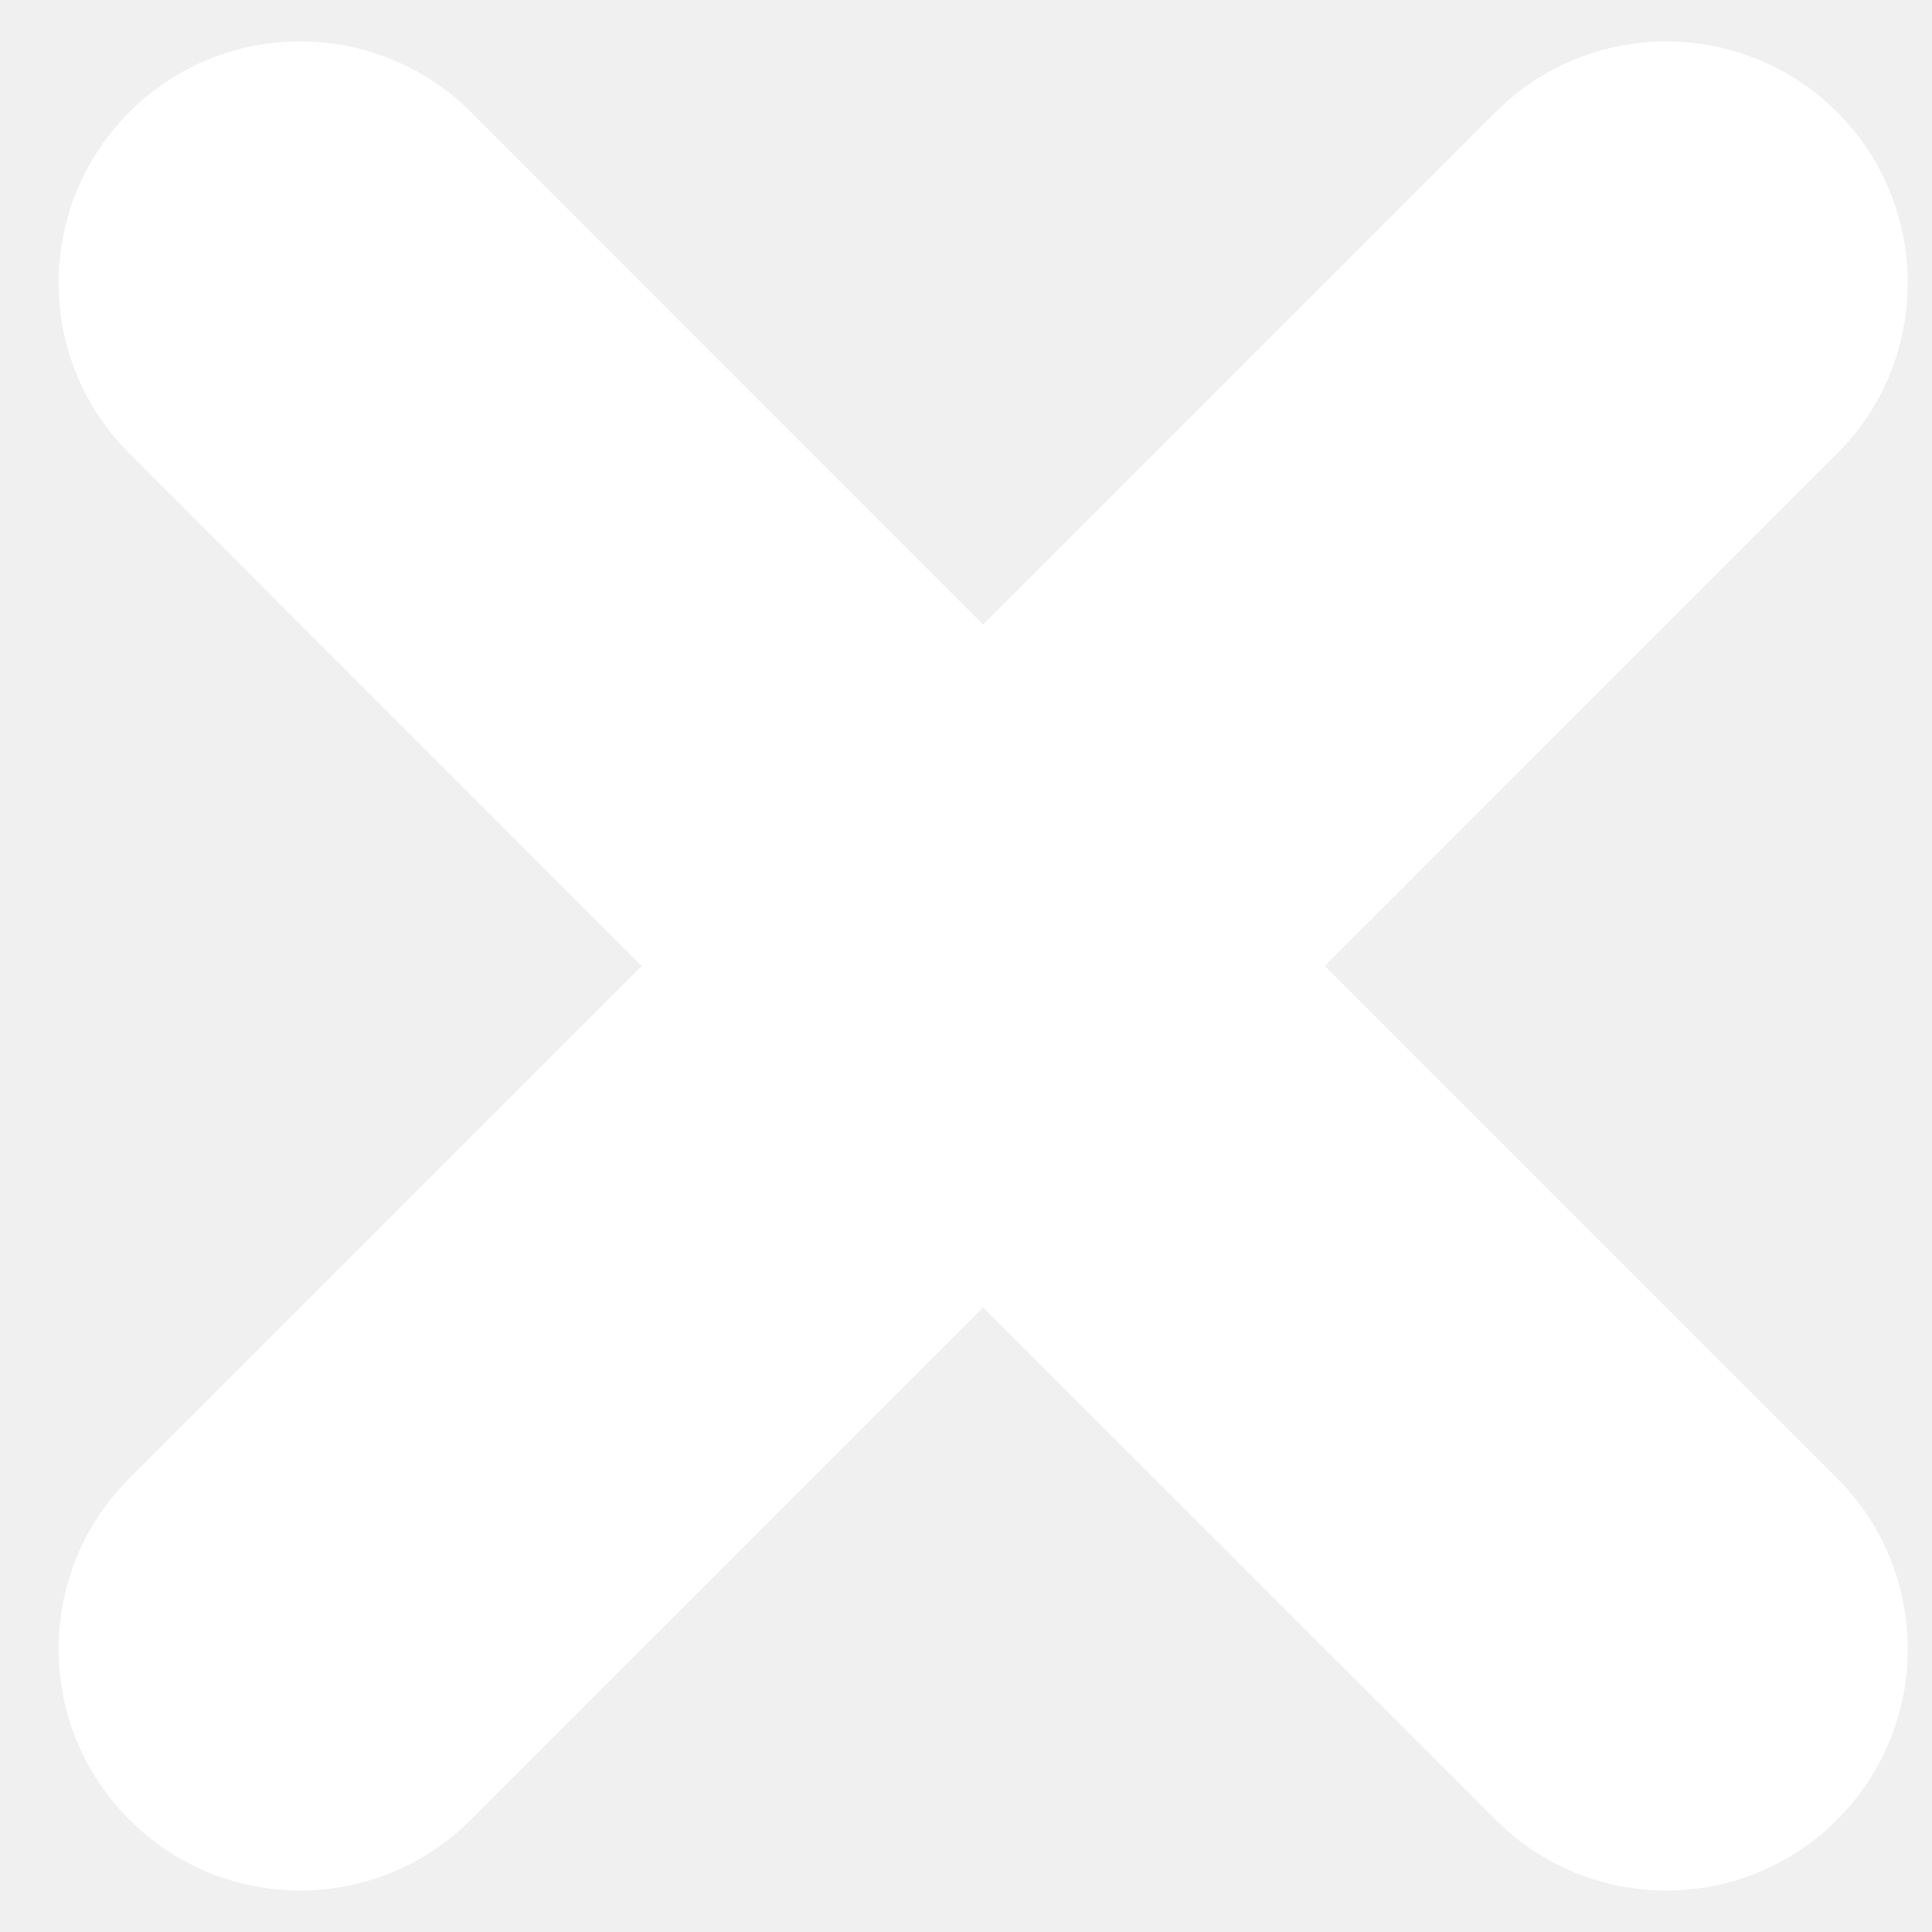
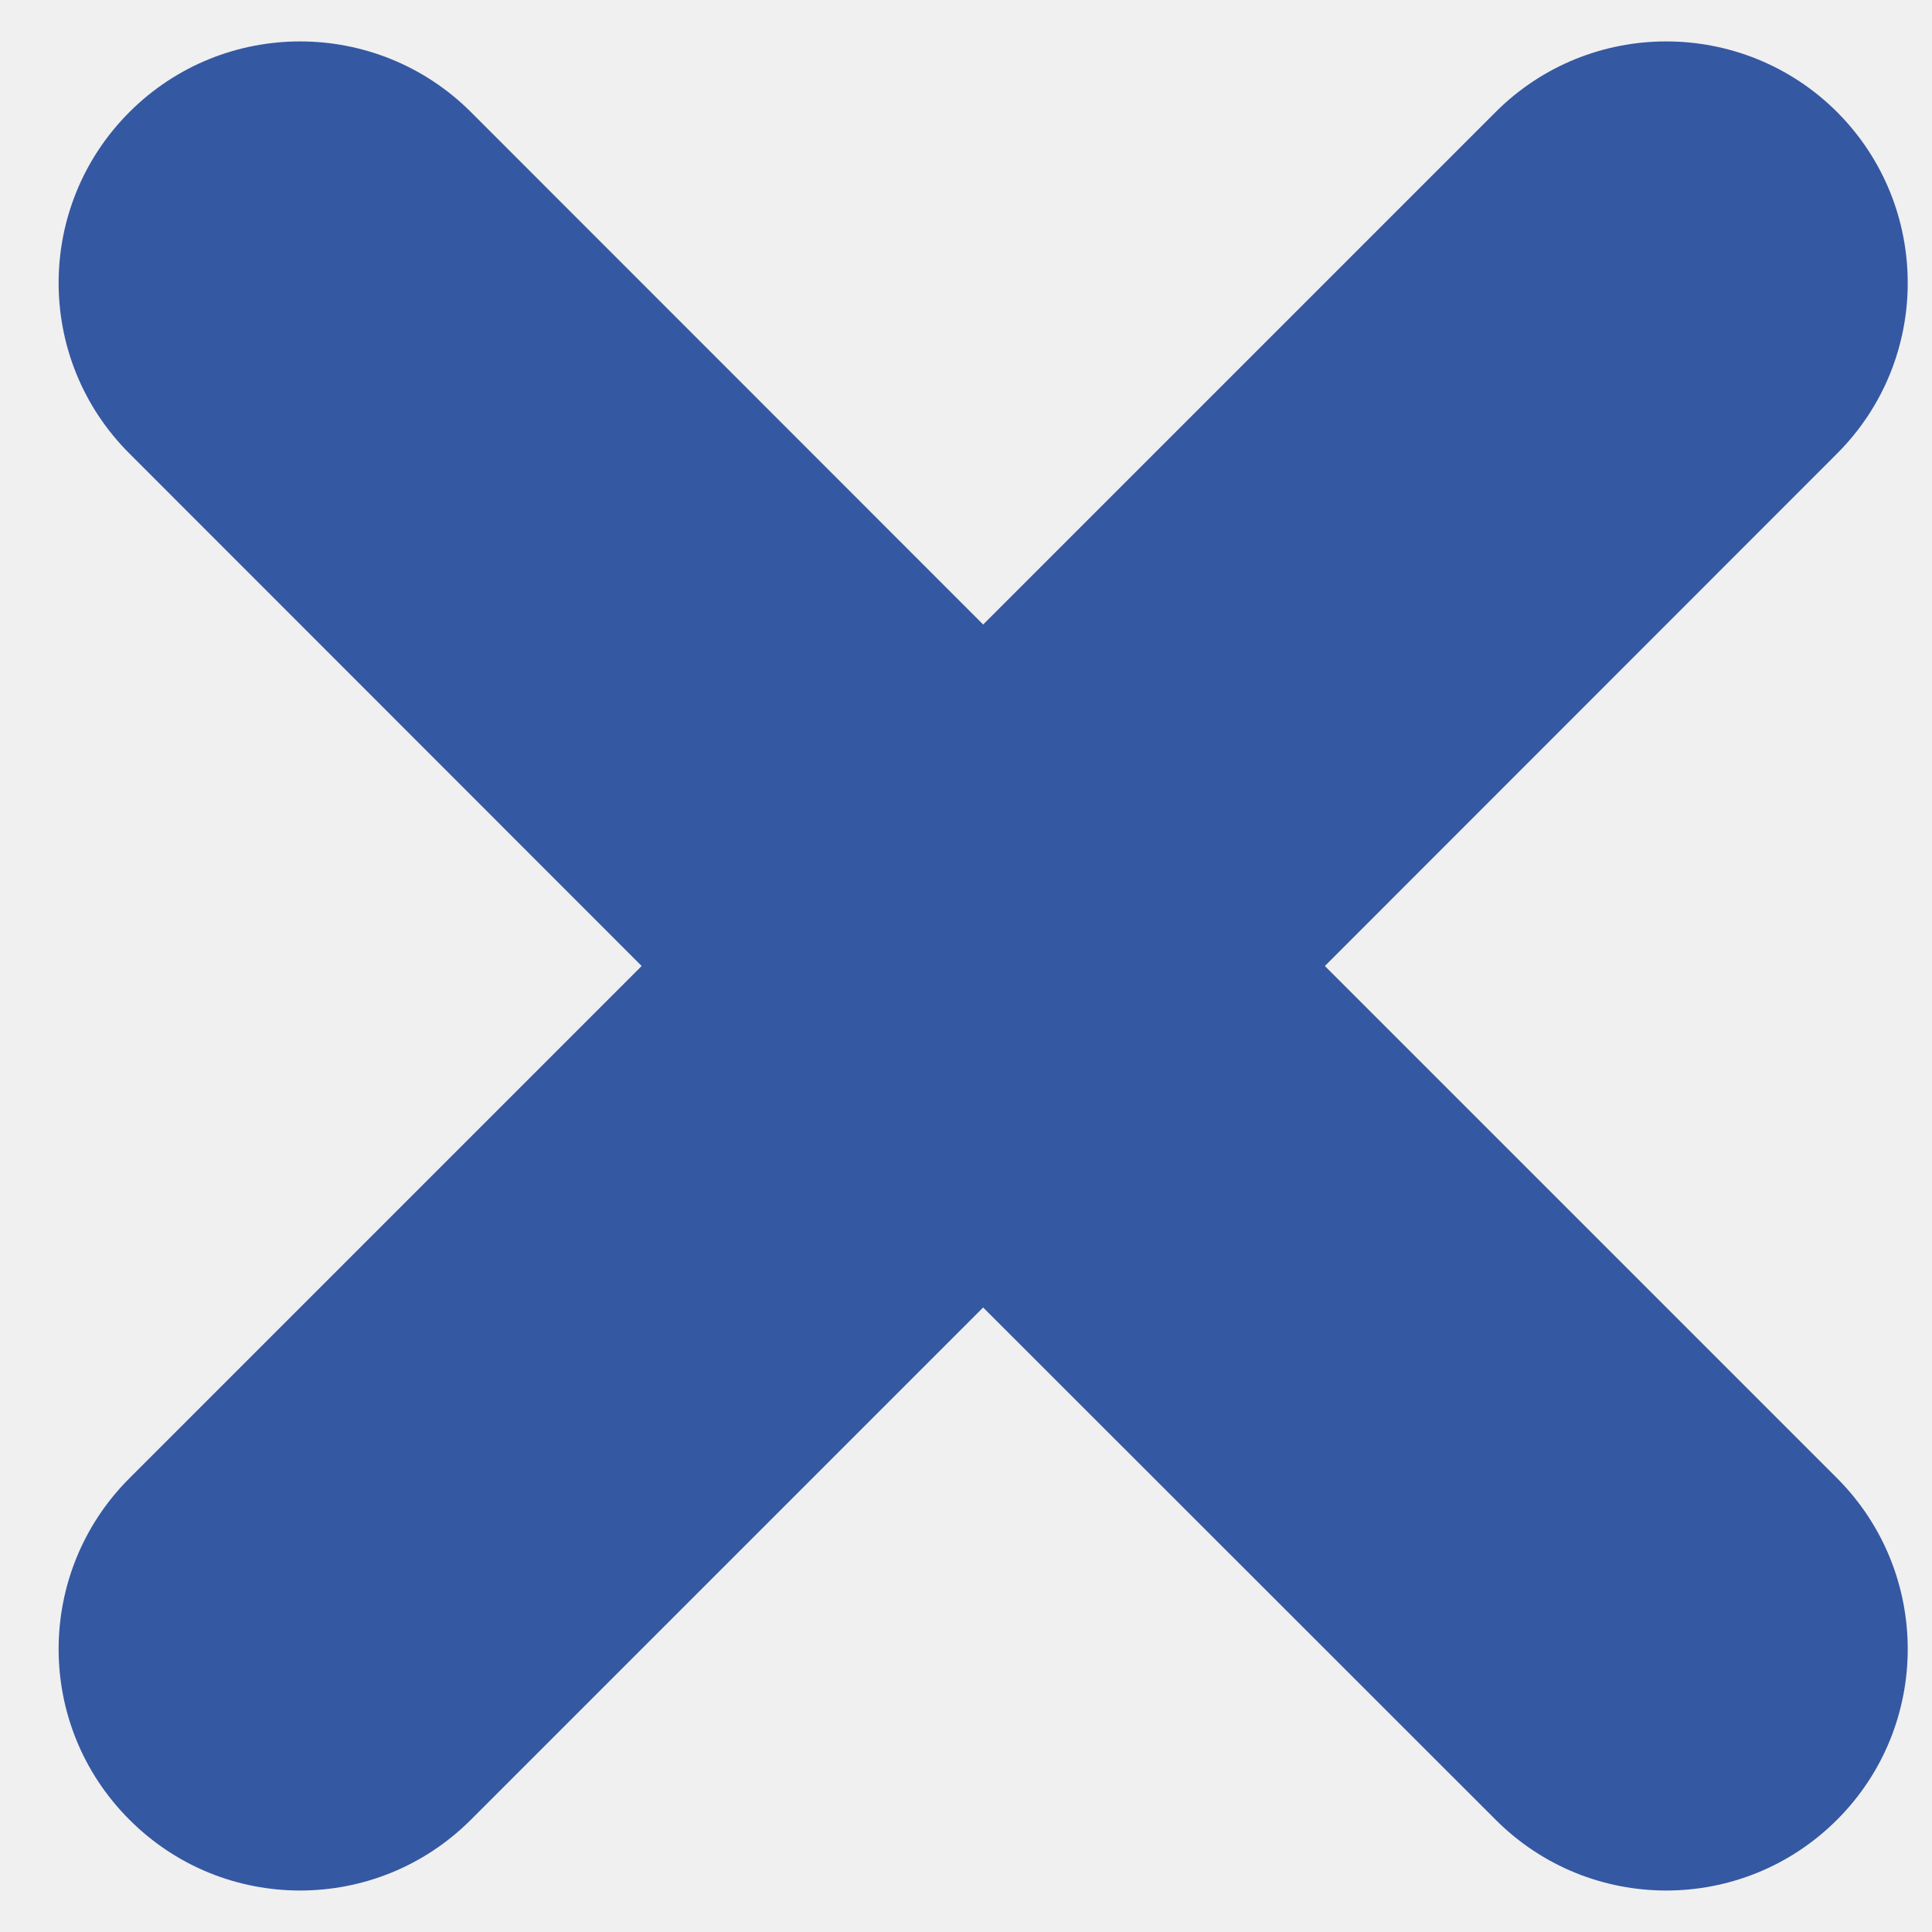
<svg xmlns="http://www.w3.org/2000/svg" width="8" height="8" viewBox="0 0 8 8" fill="none">
-   <path fill-rule="evenodd" clip-rule="evenodd" d="M0.536 6.121C0.145 6.512 0.145 7.145 0.536 7.535C0.926 7.926 1.559 7.926 1.95 7.535L4.071 5.414L6.193 7.535C6.583 7.926 7.216 7.926 7.607 7.535C7.997 7.145 7.997 6.512 7.607 6.121L5.486 4L7.607 1.878C7.997 1.488 7.997 0.855 7.607 0.464C7.216 0.074 6.583 0.074 6.193 0.464L4.071 2.586L1.95 0.464C1.559 0.074 0.926 0.074 0.536 0.464C0.145 0.855 0.145 1.488 0.536 1.878L2.657 4L0.536 6.121Z" fill="white" />
+   <path fill-rule="evenodd" clip-rule="evenodd" d="M0.536 6.121C0.145 6.512 0.145 7.145 0.536 7.535C0.926 7.926 1.559 7.926 1.95 7.535L4.071 5.414L6.193 7.535C6.583 7.926 7.216 7.926 7.607 7.535C7.997 7.145 7.997 6.512 7.607 6.121L5.486 4L7.607 1.878C7.997 1.488 7.997 0.855 7.607 0.464C7.216 0.074 6.583 0.074 6.193 0.464L4.071 2.586L1.95 0.464C1.559 0.074 0.926 0.074 0.536 0.464C0.145 0.855 0.145 1.488 0.536 1.878L2.657 4L0.536 6.121Z" fill="#3558A2" />
</svg>
